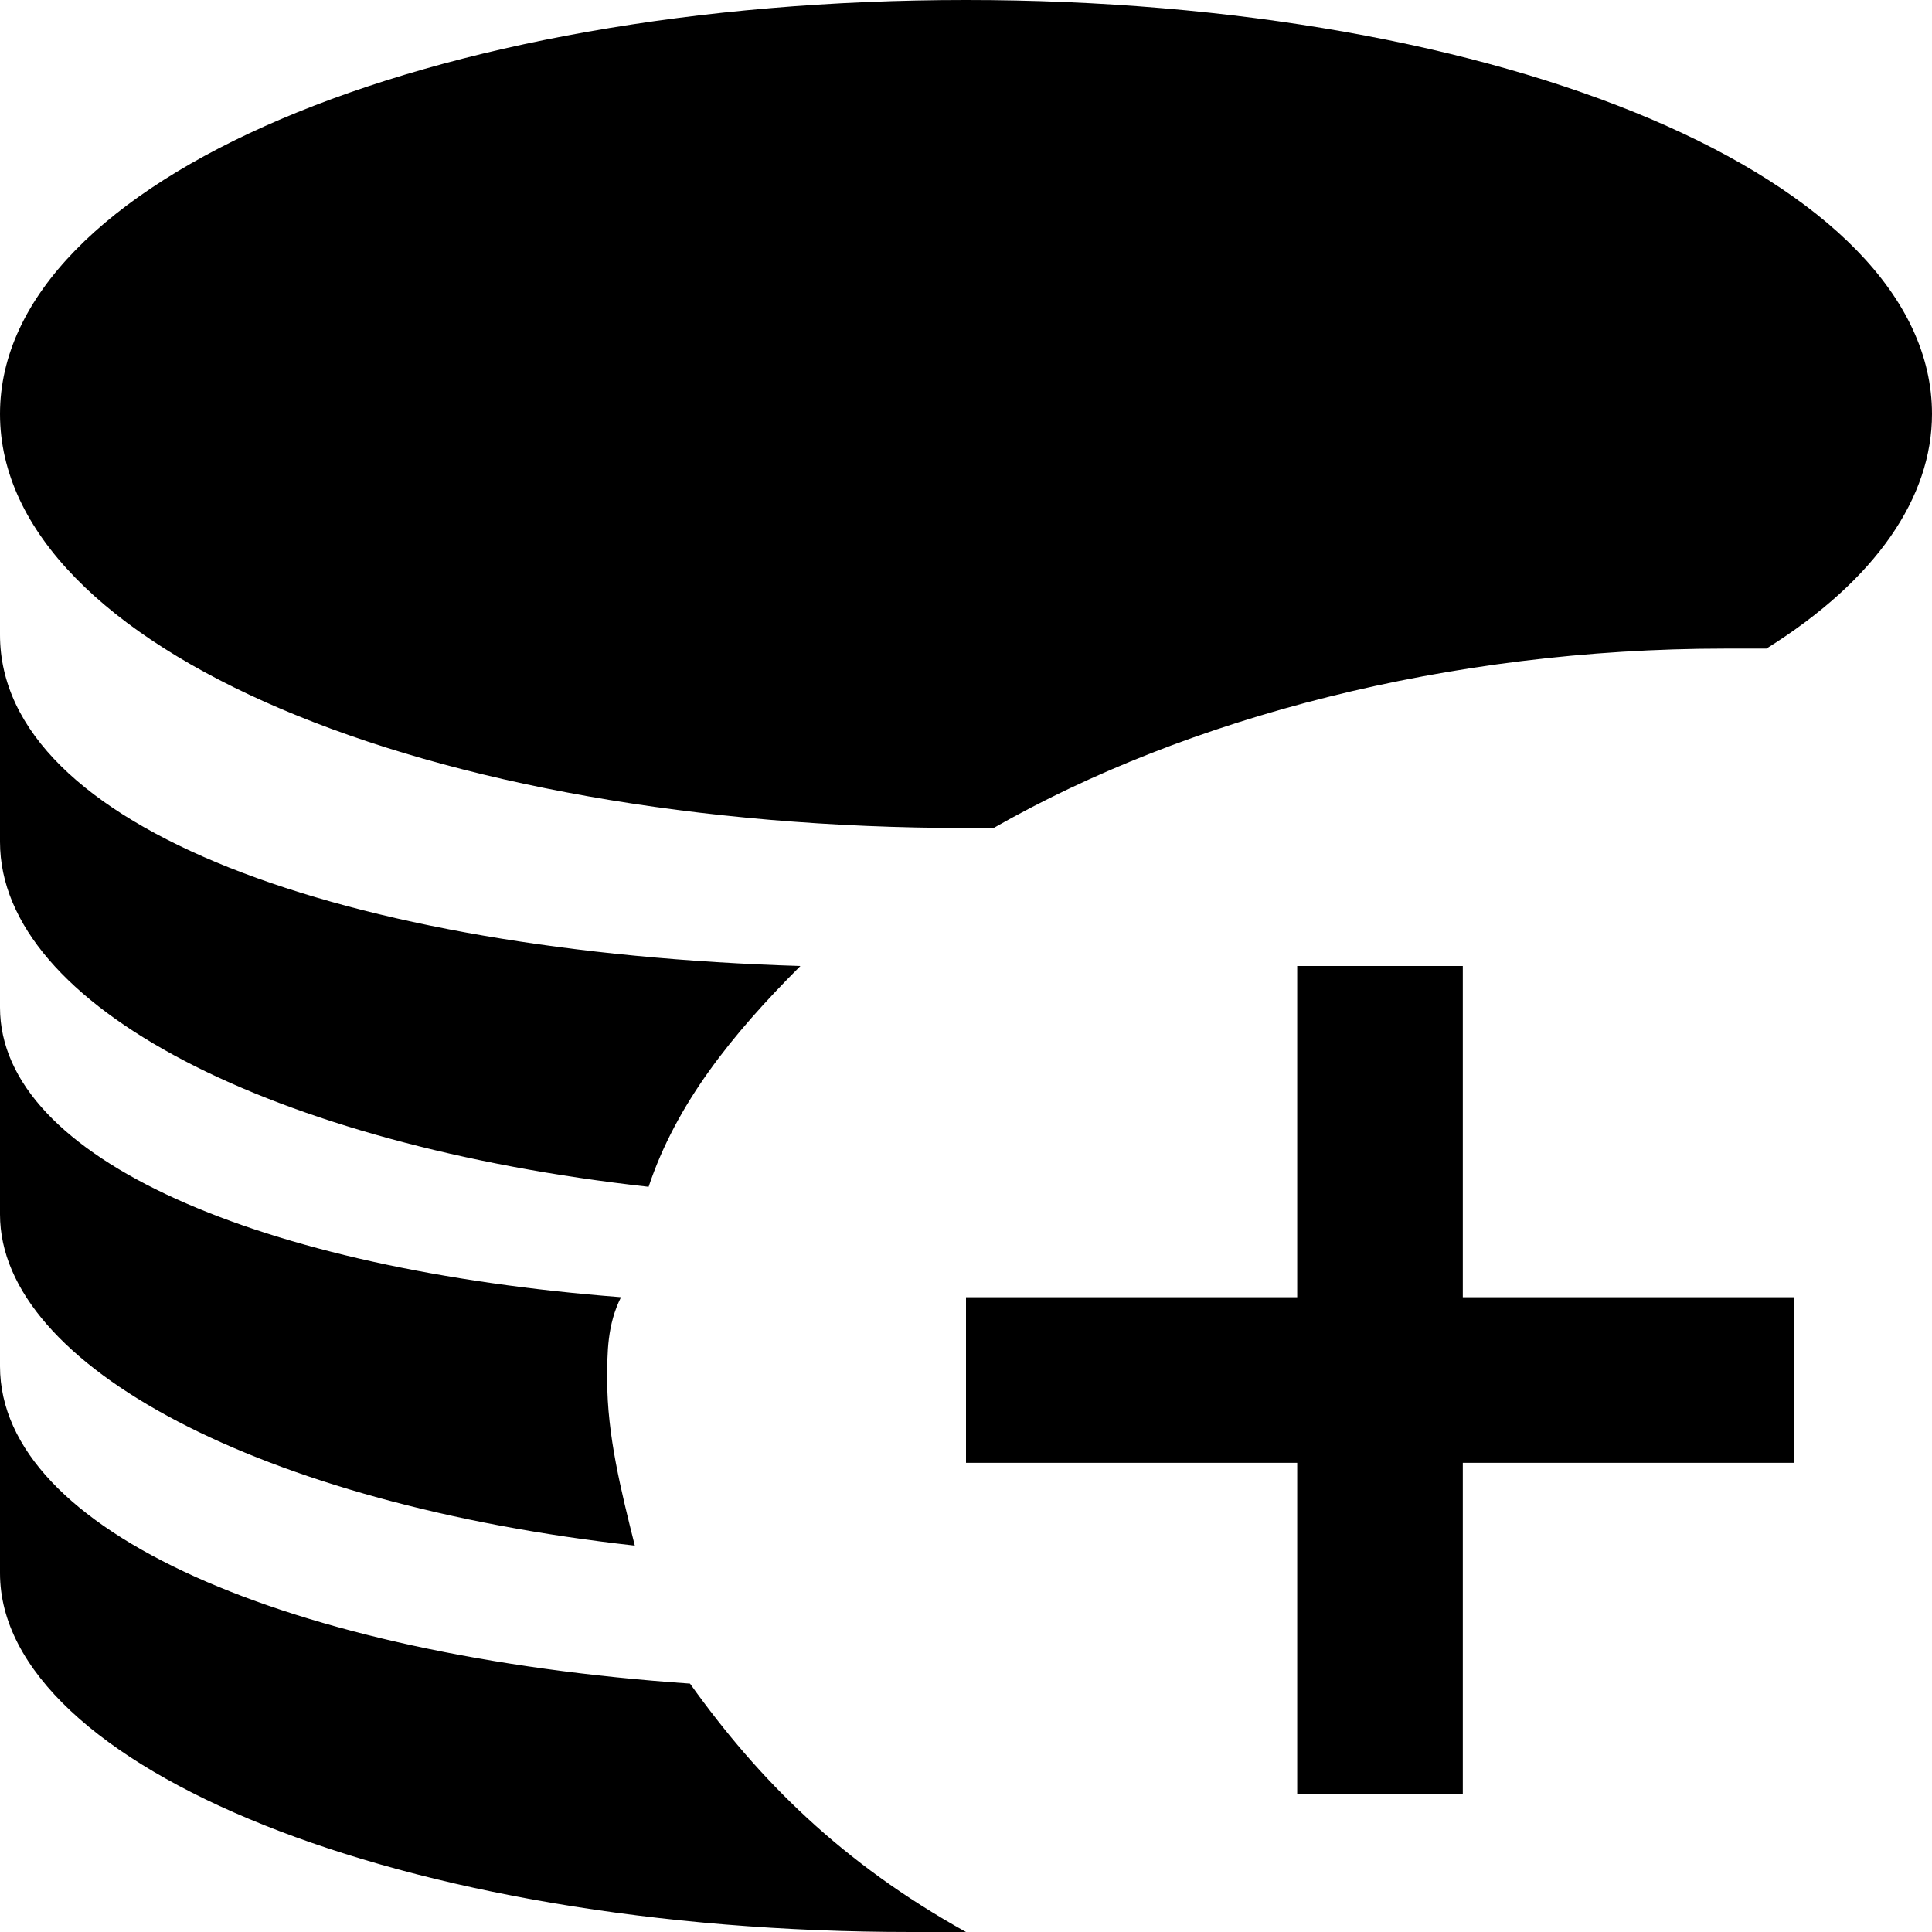
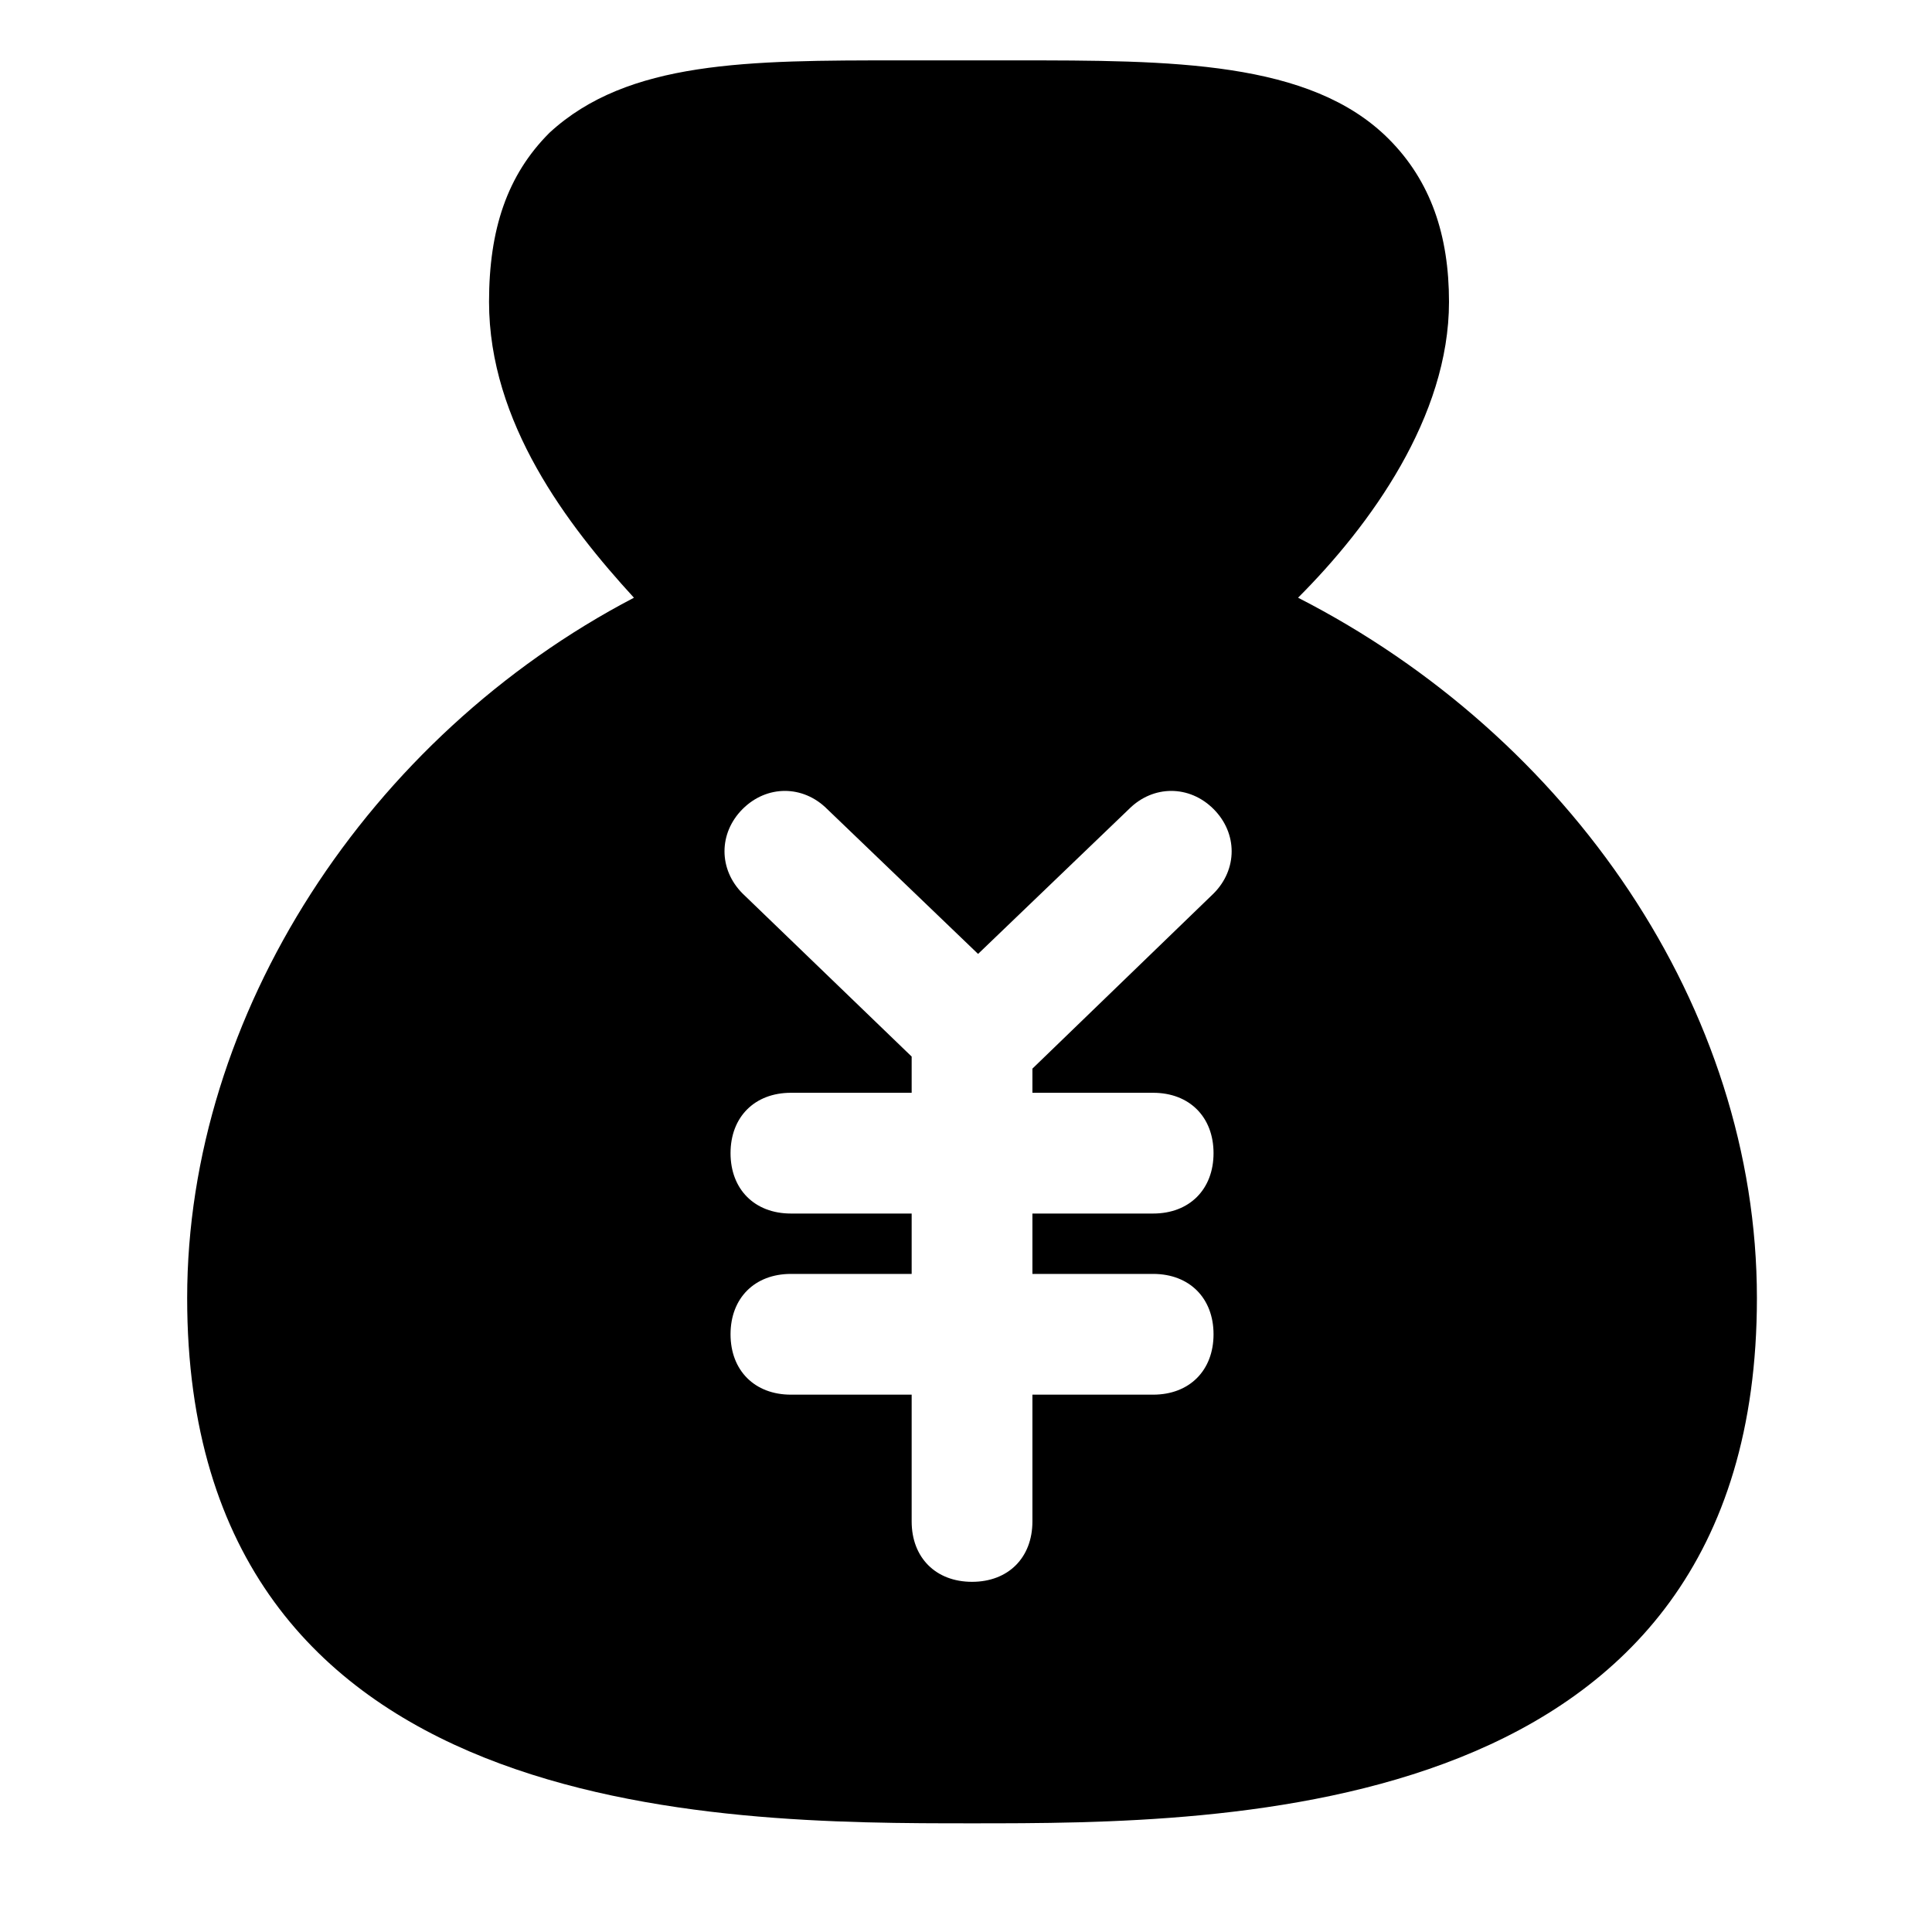
- <svg xmlns="http://www.w3.org/2000/svg" t="1650814671903" class="icon" viewBox="0 0 1024 1024" version="1.1" p-id="49508" width="200" height="200">
-   <path d="M365.714 892.343c-212.114-14.629-365.714-80.457-365.714-168.229v109.714C0 936.229 212.114 1024 482.743 1024H512c-65.829-36.571-109.714-80.457-146.286-131.657z m-29.257-73.143c-7.314-29.257-14.629-58.514-14.629-87.771 0-14.629 0-29.257 7.314-43.886C138.971 672.914 0 614.4 0 533.943v109.714c0 80.457 138.971 153.6 336.457 175.543z m7.314-190.171c14.629-43.886 43.886-80.457 80.457-117.029C182.857 504.686 0 438.857 0 336.457v109.714c0 87.771 146.286 160.914 343.771 182.857zM775.314 512H687.543v175.543H512v87.771h175.543V950.857h87.771v-175.543H950.857V687.543h-175.543V512zM512 0C226.743 0 0 95.086 0 219.429s226.743 219.429 512 219.429h14.629c102.4-58.514 241.371-95.086 387.657-95.086h21.943C994.743 307.2 1024 263.314 1024 219.429c0-124.343-226.743-219.429-512-219.429z" p-id="49509" />
+ <svg xmlns="http://www.w3.org/2000/svg" t="1651249944904" class="icon" viewBox="0 0 1024 1024" version="1.1" p-id="8089" width="200" height="200">
+   <path d="M688 316.8C726.4 278.4 768 220.8 768 160c0-35.2-9.6-64-32-86.4C694.4 32 620.8 32 537.6 32l-22.4 0c-12.8 0-25.6 0-38.4 0C396.8 32 332.8 32 291.2 70.4c-22.4 22.4-32 51.2-32 89.6 0 64 41.6 118.4 76.8 156.8-140.8 73.6-236.8 220.8-236.8 371.2 0 278.4 281.6 278.4 416 278.4s416 0 416-278.4C931.2 534.4 832 390.4 688 316.8zM611.2 579.2c19.2 0 32 12.8 32 32s-12.8 32-32 32l-64 0 0 32 64 0c19.2 0 32 12.8 32 32s-12.8 32-32 32l-64 0 0 67.2c0 19.2-12.8 32-32 32s-32-12.8-32-32l0-67.2-64 0c-19.2 0-32-12.8-32-32s12.8-32 32-32l64 0 0-32-64 0c-19.2 0-32-12.8-32-32s12.8-32 32-32l64 0 0-19.2-89.6-86.4c-12.8-12.8-12.8-32 0-44.8 12.8-12.8 32-12.8 44.8 0l80 76.8 80-76.8c12.8-12.8 32-12.8 44.8 0 12.8 12.8 12.8 32 0 44.8l-96 92.8 0 12.8L611.2 579.2z" p-id="8090" />
</svg>
